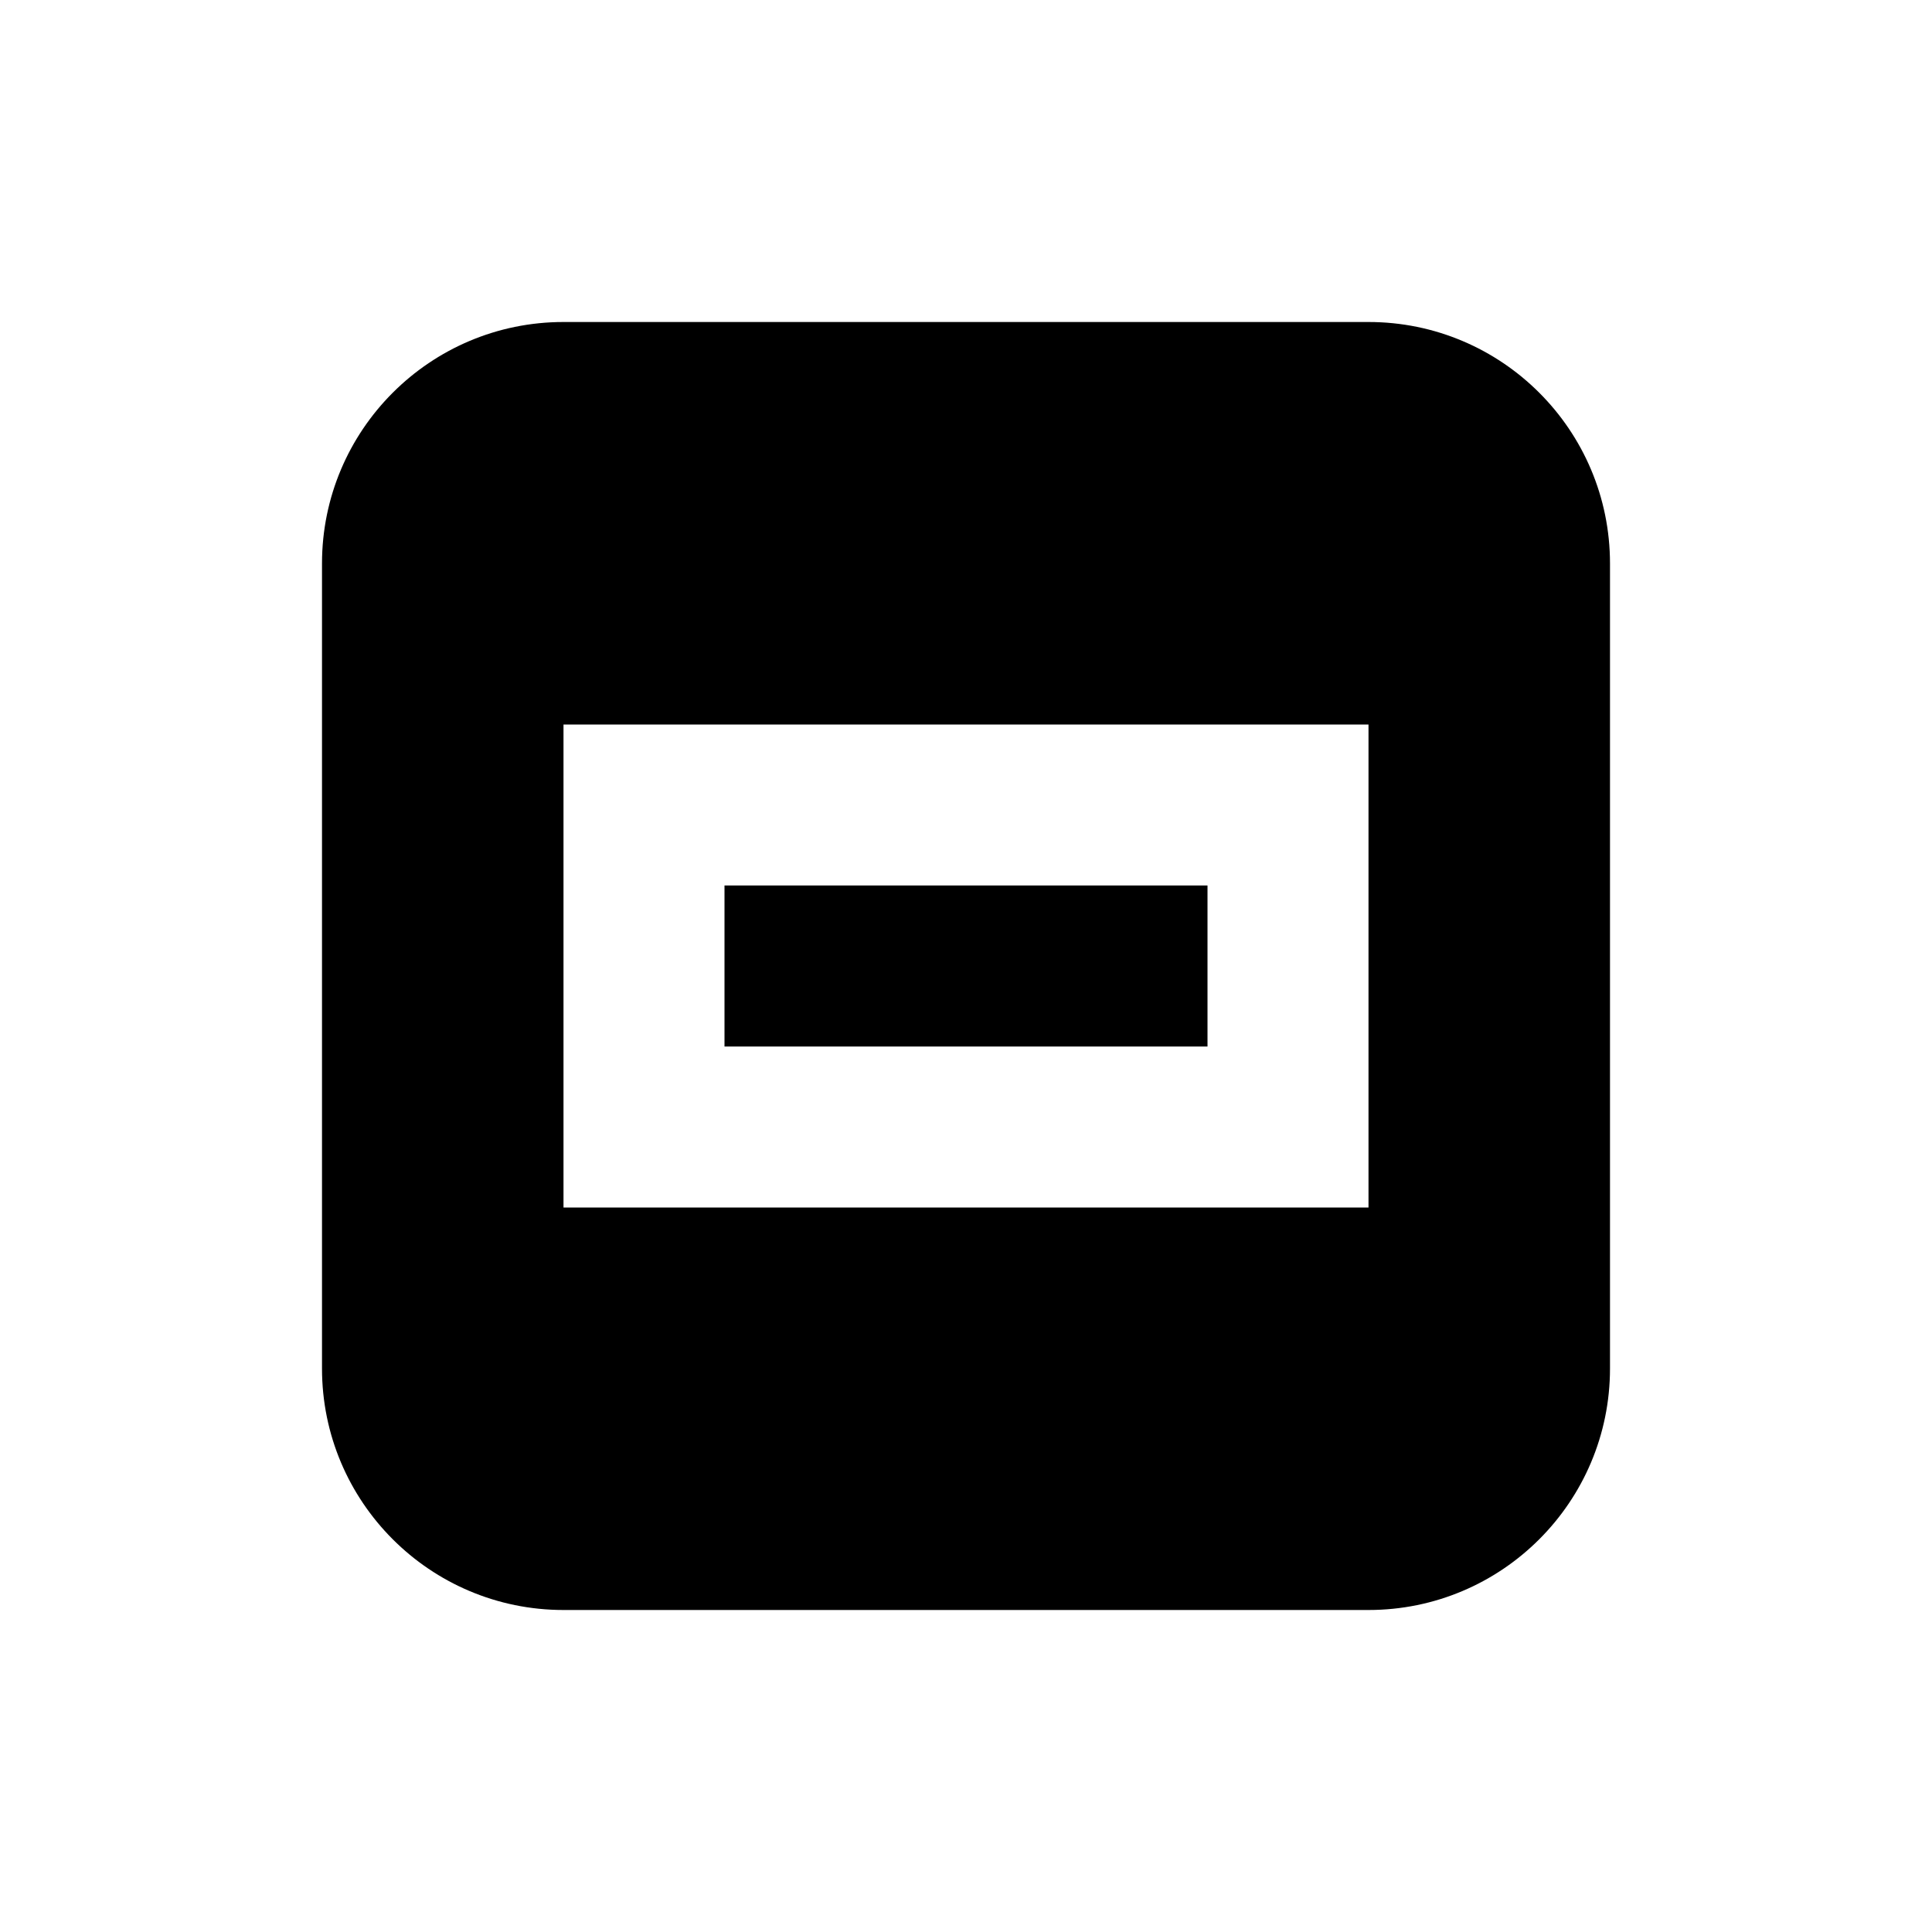
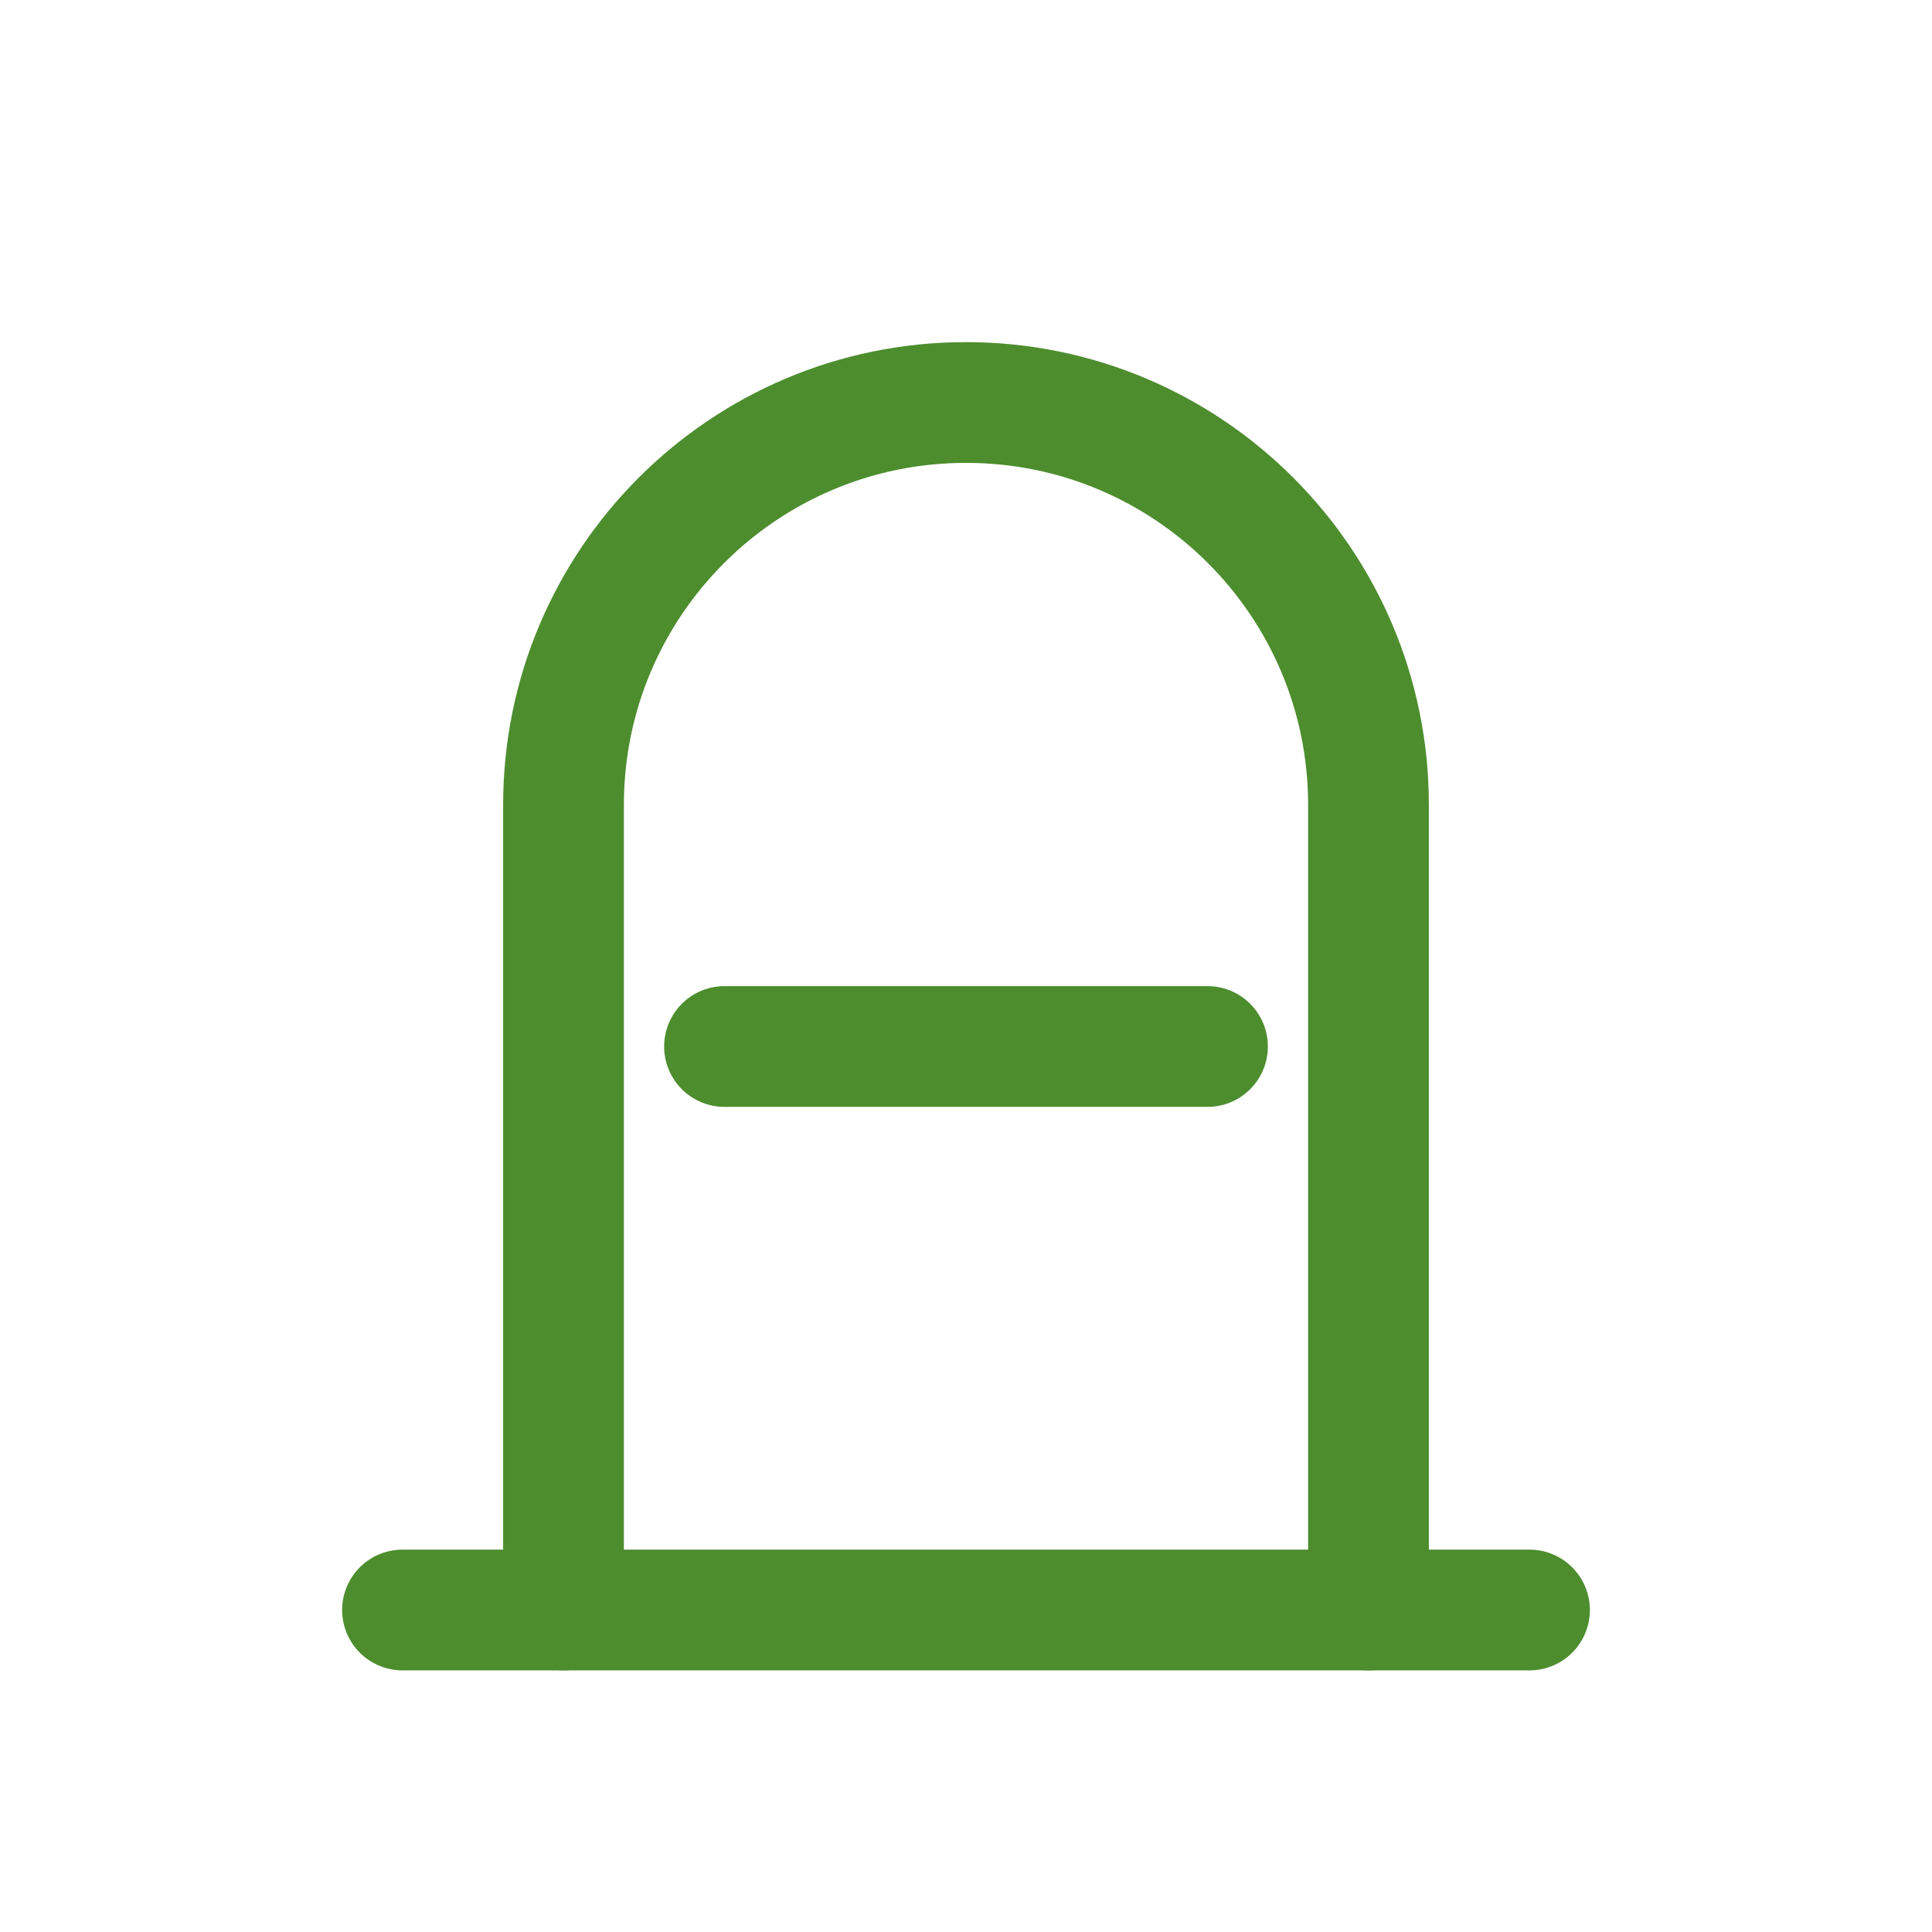
- <svg xmlns="http://www.w3.org/2000/svg" viewBox="0 0 24 24">
-   <path fill="currentColor" d="M4 7a3 3 0 0 1 3-3h10a3 3 0 0 1 3 3v10a3 3 0 0 1-3 3H7a3 3 0 0 1-3-3V7Zm3 2v6h10V9H7Zm2 2h6v2H9v-2Z" />
+ <svg xmlns="http://www.w3.org/2000/svg" viewBox="0 0 24 24" fill="none" stroke="#4d8d2e" stroke-width="1.5" stroke-linecap="round" stroke-linejoin="round">
+   <path d="M7 20V10a5 5 0 0 1 10 0v10" />
+   <path d="M5 20h14" />
+   <path d="M9 13h6" />
</svg>
